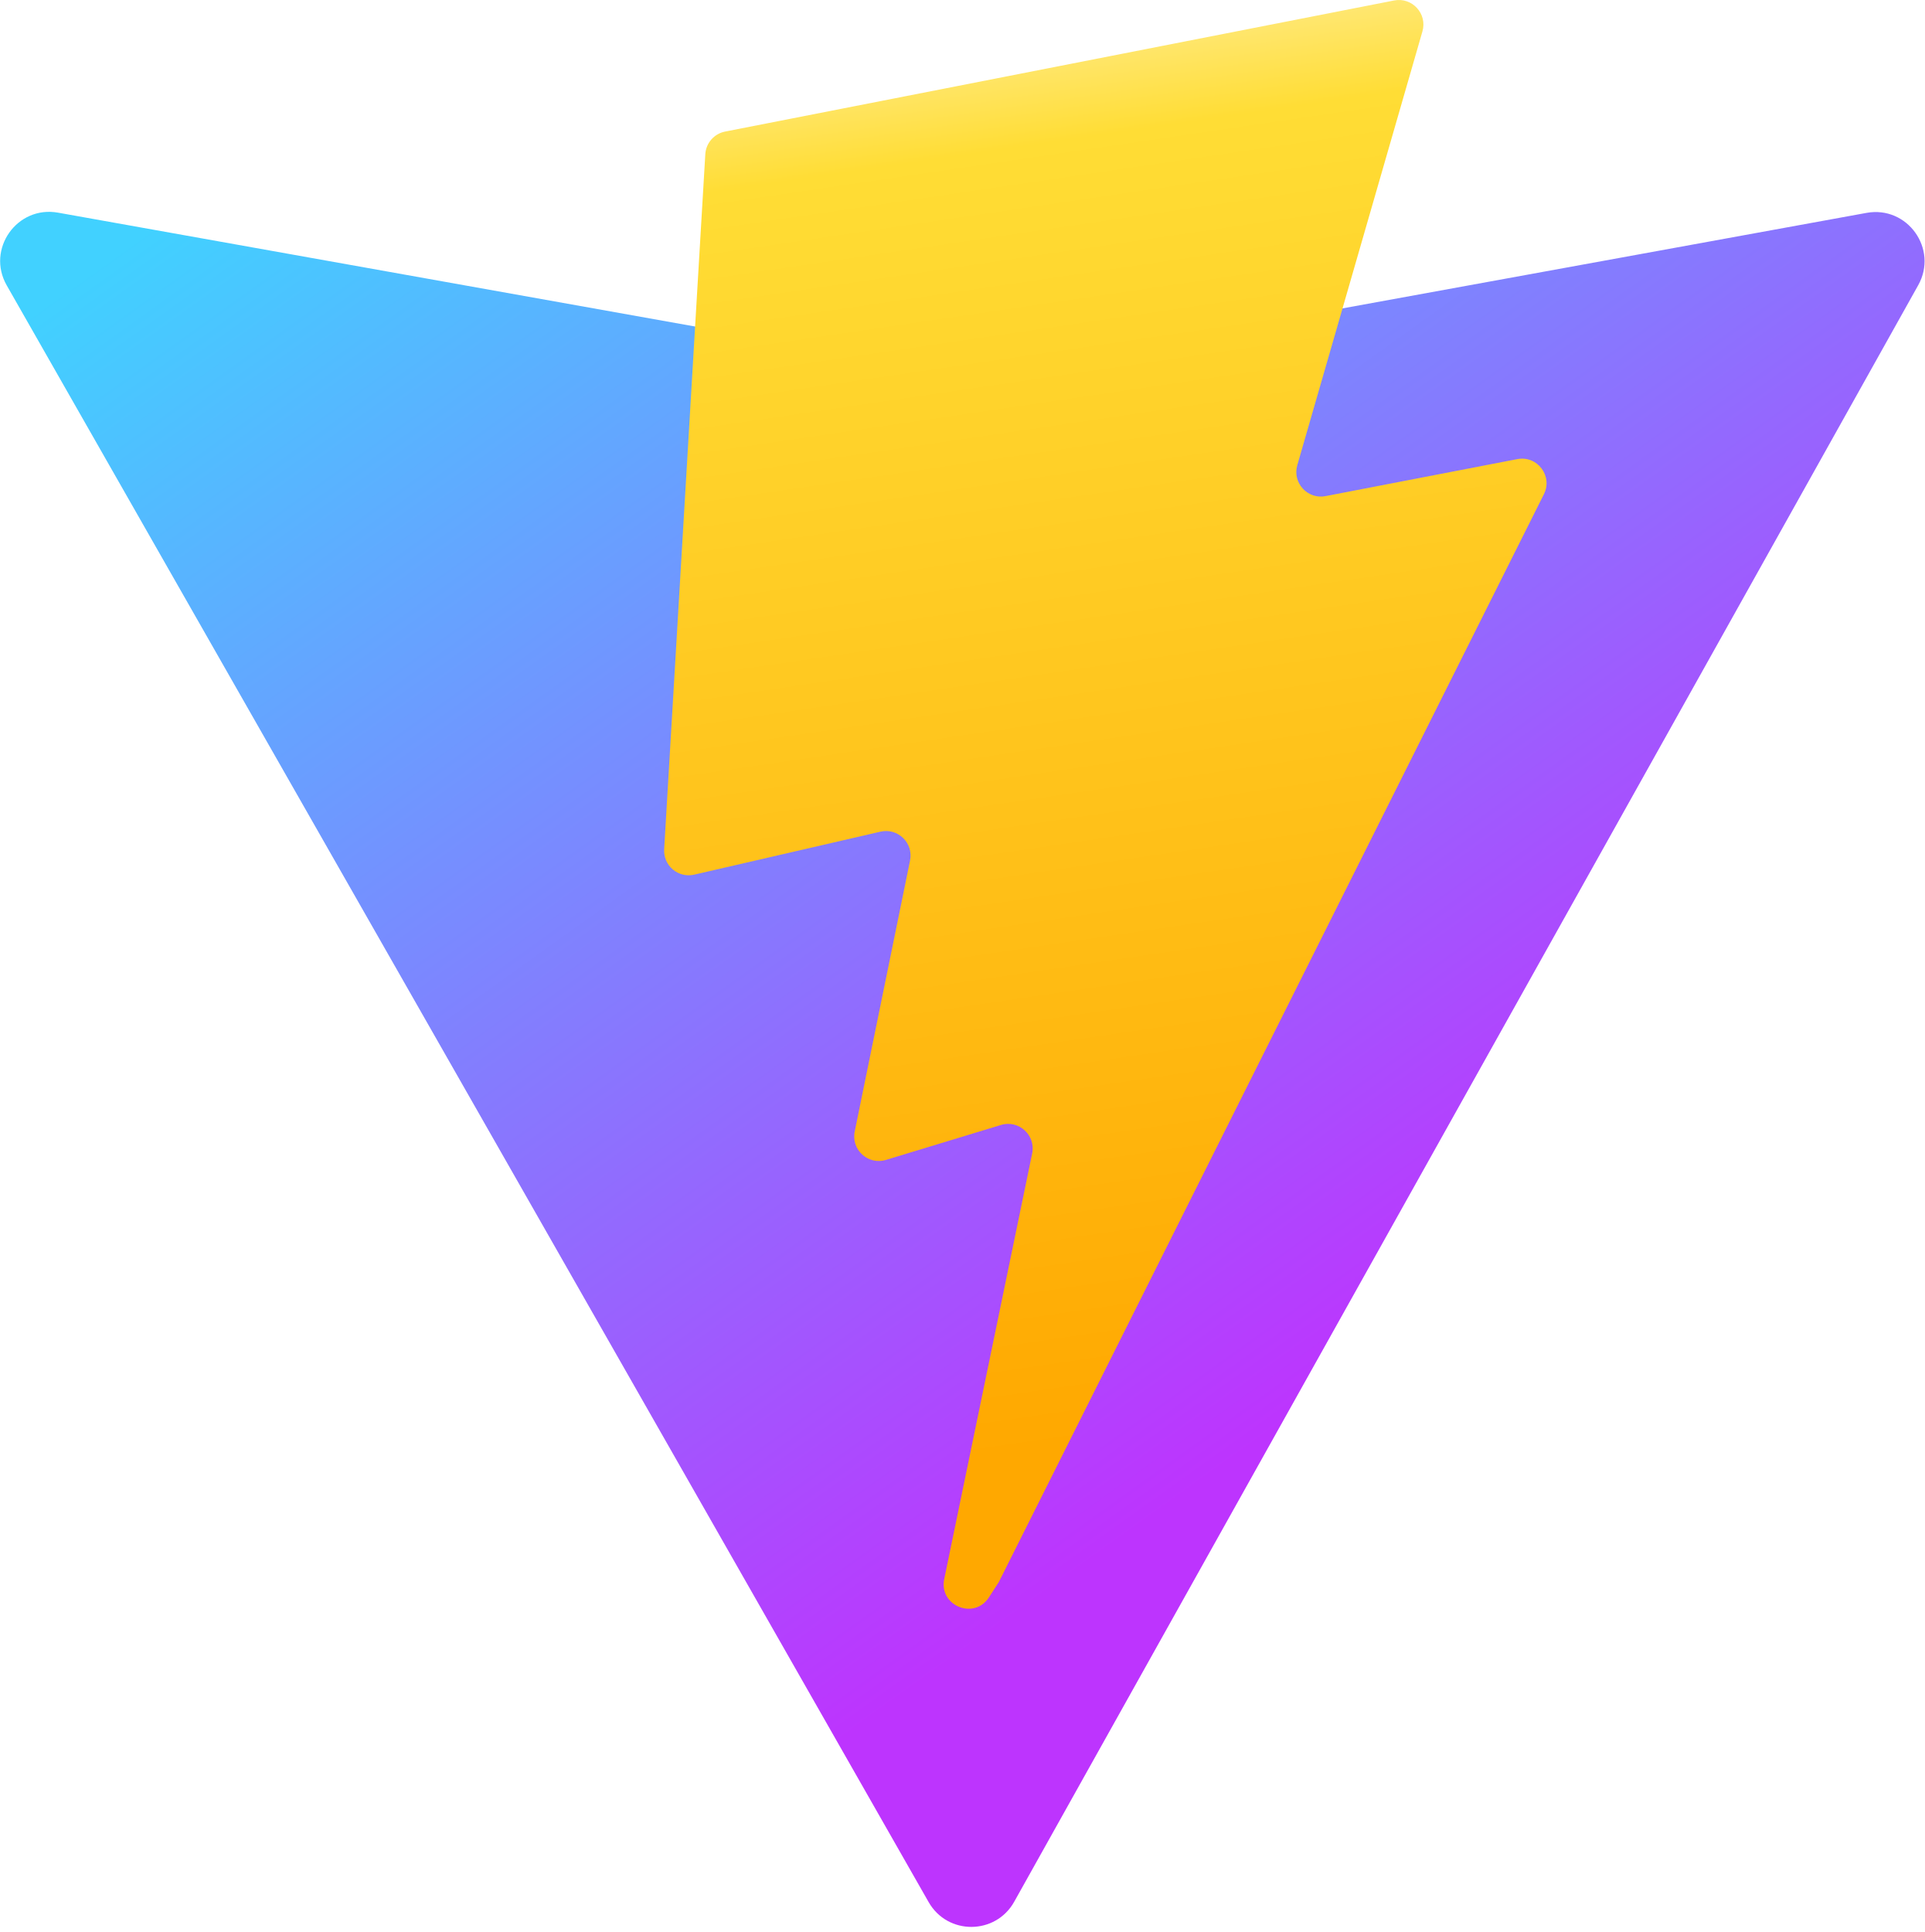
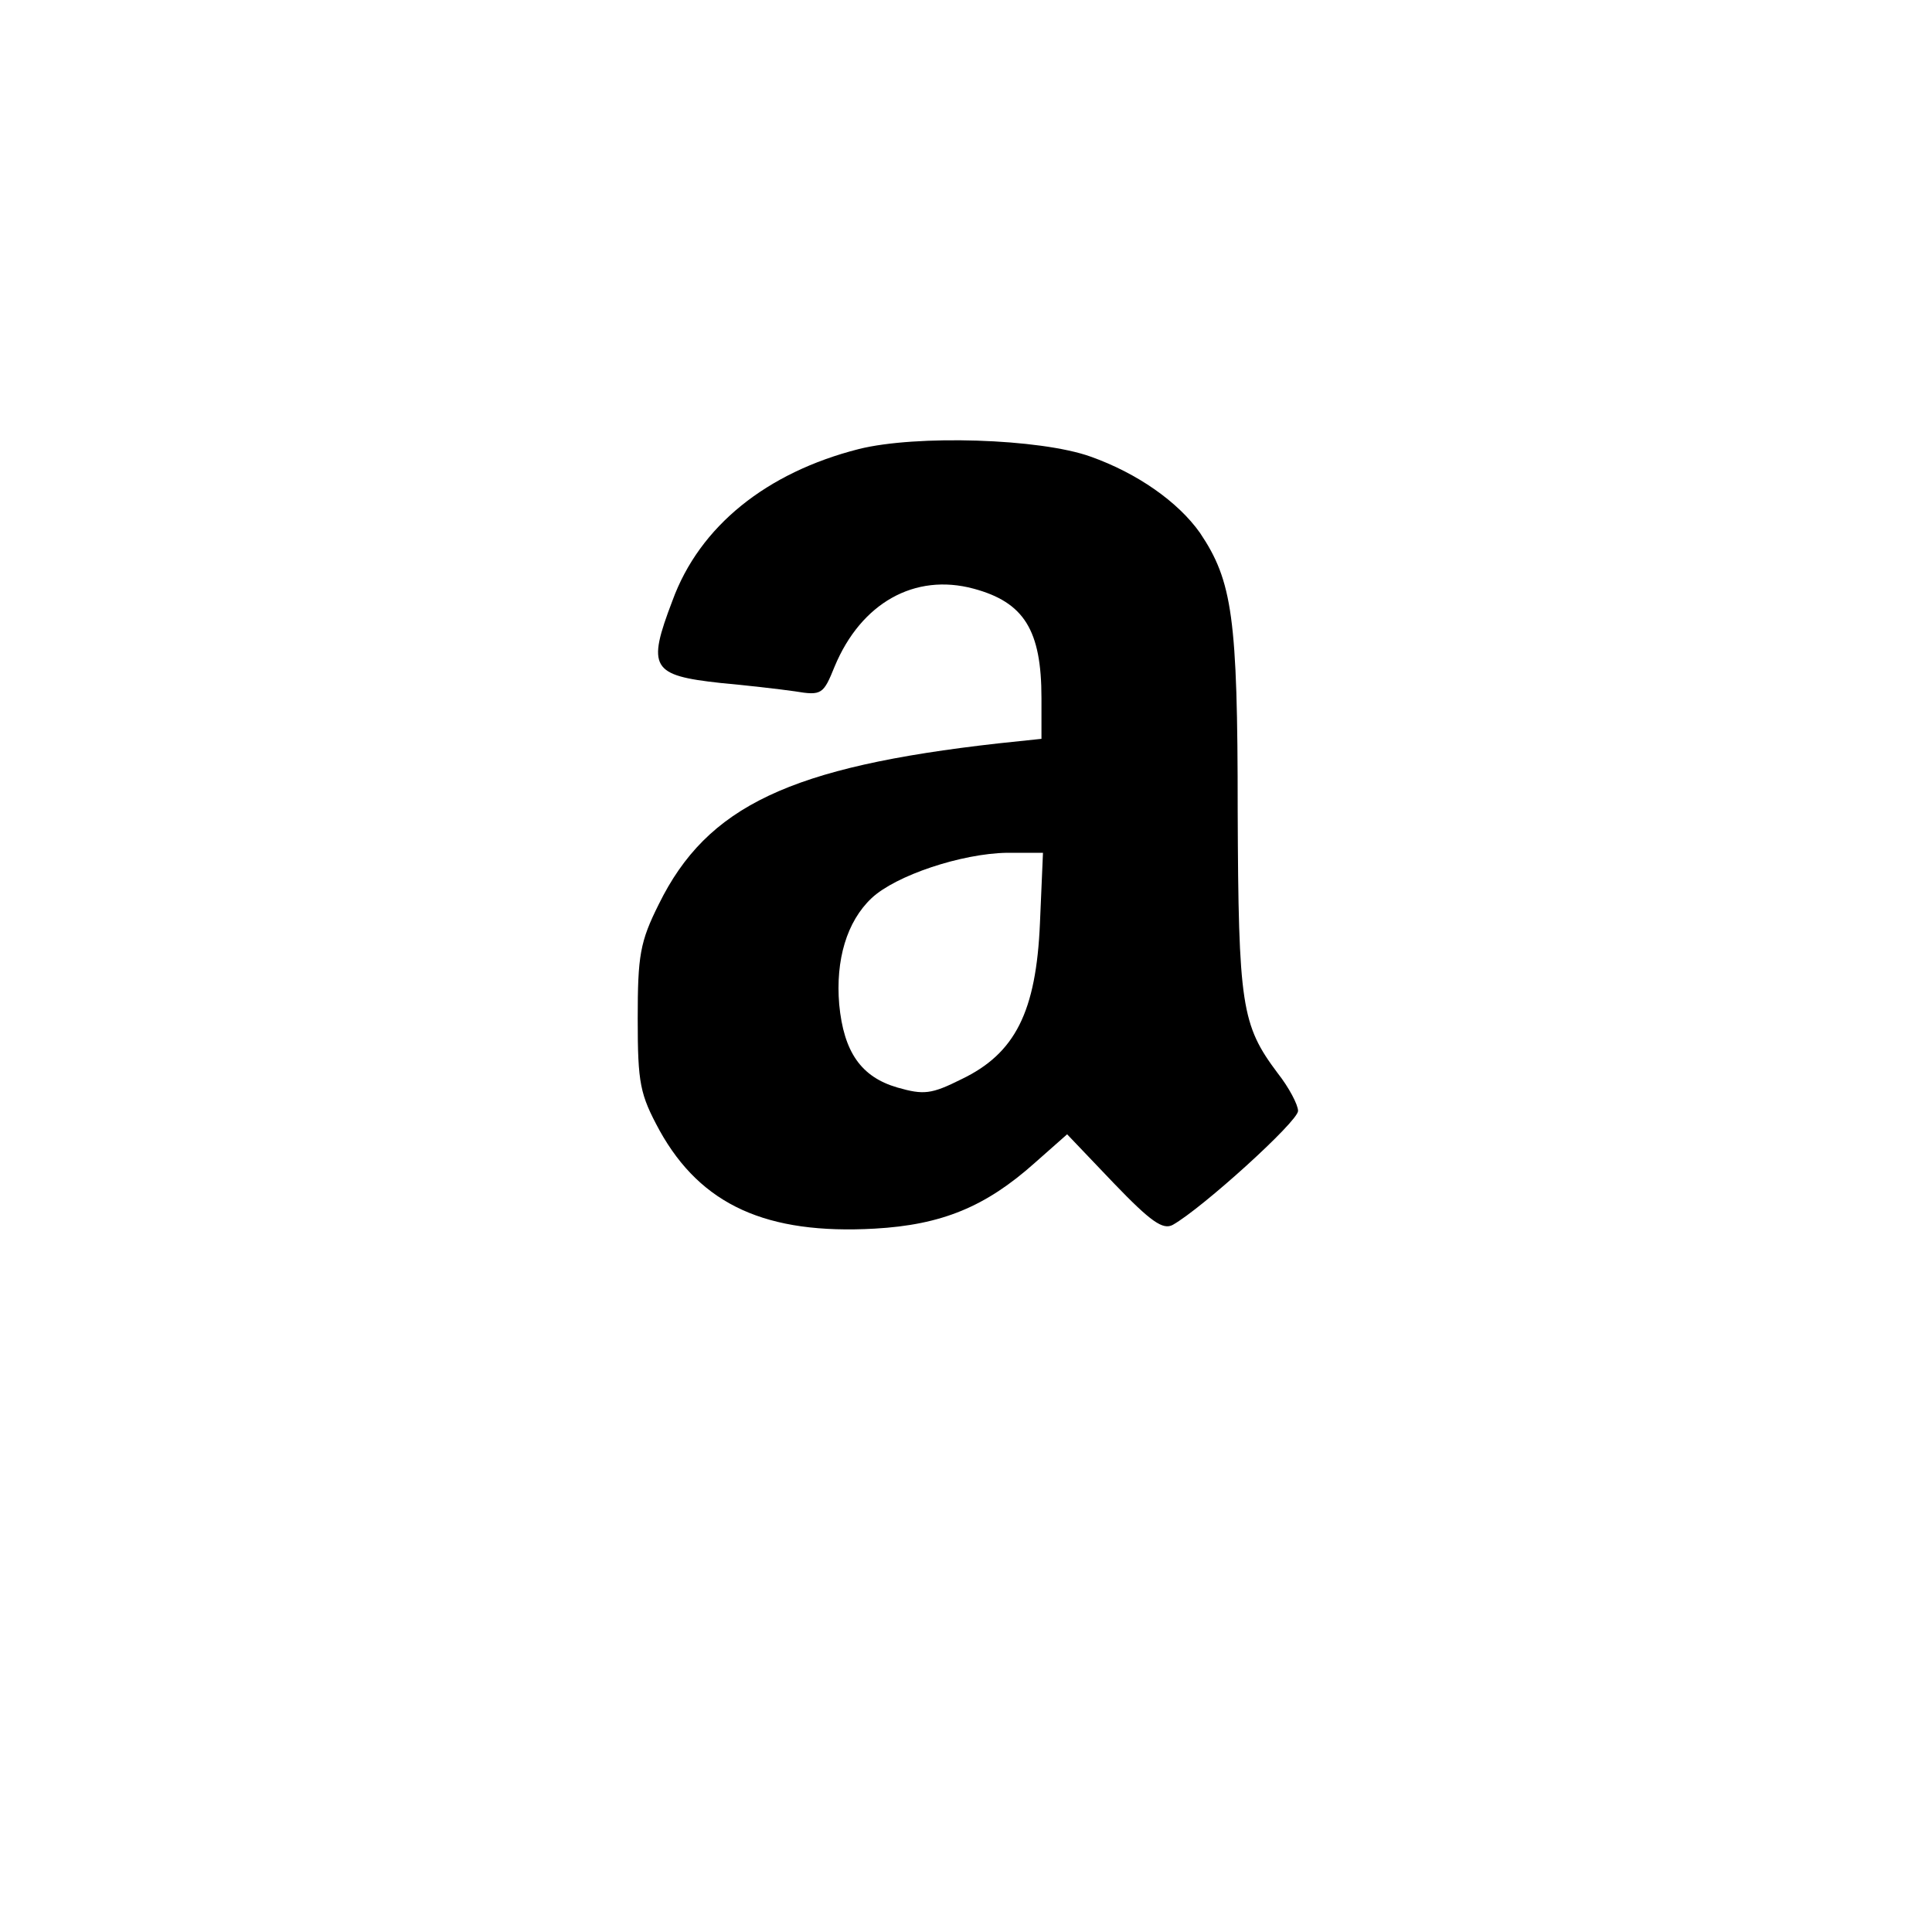
- <svg xmlns="http://www.w3.org/2000/svg" aria-hidden="true" role="img" class="iconify iconify--logos" width="31.88" height="32" preserveAspectRatio="xMidYMid meet" viewBox="0 0 256 257">
-   <defs>
-     <linearGradient id="IconifyId1813088fe1fbc01fb466" x1="-.828%" x2="57.636%" y1="7.652%" y2="78.411%">
-       <stop offset="0%" stop-color="#41D1FF" />
-       <stop offset="100%" stop-color="#BD34FE" />
-     </linearGradient>
-     <linearGradient id="IconifyId1813088fe1fbc01fb467" x1="43.376%" x2="50.316%" y1="2.242%" y2="89.03%">
-       <stop offset="0%" stop-color="#FFEA83" />
-       <stop offset="8.333%" stop-color="#FFDD35" />
-       <stop offset="100%" stop-color="#FFA800" />
-     </linearGradient>
-   </defs>
-   <path fill="url(#IconifyId1813088fe1fbc01fb466)" d="M255.153 37.938L134.897 252.976c-2.483 4.44-8.862 4.466-11.382.048L.875 37.958c-2.746-4.814 1.371-10.646 6.827-9.67l120.385 21.517a6.537 6.537 0 0 0 2.322-.004l117.867-21.483c5.438-.991 9.574 4.796 6.877 9.62Z" />
-   <path fill="url(#IconifyId1813088fe1fbc01fb467)" d="M185.432.063L96.44 17.501a3.268 3.268 0 0 0-2.634 3.014l-5.474 92.456a3.268 3.268 0 0 0 3.997 3.378l24.777-5.718c2.318-.535 4.413 1.507 3.936 3.838l-7.361 36.047c-.495 2.426 1.782 4.5 4.151 3.78l15.304-4.649c2.372-.72 4.652 1.36 4.15 3.788l-11.698 56.621c-.732 3.542 3.979 5.473 5.943 2.437l1.313-2.028l72.516-144.72c1.215-2.423-.88-5.186-3.54-4.672l-25.505 4.922c-2.396.462-4.435-1.77-3.759-4.114l16.646-57.705c.677-2.35-1.37-4.583-3.769-4.113Z" />
+ <svg xmlns="http://www.w3.org/2000/svg" version="1.0" width="256pt" height="256pt" viewBox="0 0 256 256" preserveAspectRatio="xMidYMid meet">
+   <g transform="translate(0,256) scale(0.1,-0.1)" fill="#000000" stroke="none">
+     <path d="M1138 1965 c-122 -31 -211 -102 -247 -201 -34 -89 -28 -99 64 -109 33 -3 77 -8 98 -11 36 -6 38 -4 53 33 35 84 106 124 184 103 67 -18 90 -55 90 -145 l0 -54 -57 -6 c-276 -31 -386 -83 -450 -213 -25 -50 -28 -68 -28 -152 0 -86 3 -100 29 -148 55 -99 142 -138 285 -130 89 5 147 29 212 87 l43 38 62 -65 c49 -51 65 -62 78 -55 39 22 166 137 166 151 0 8 -12 31 -27 50 -48 64 -52 89 -53 348 0 256 -7 304 -50 368 -29 41 -83 79 -145 101 -67 24 -231 29 -307 10z m240 -628 c-5 -118 -33 -173 -104 -207 -40 -20 -50 -21 -85 -11 -48 14 -71 47 -77 110 -5 59 10 110 43 141 32 30 119 59 179 60 l48 0 -4 -93z" />
+   </g>
</svg>
